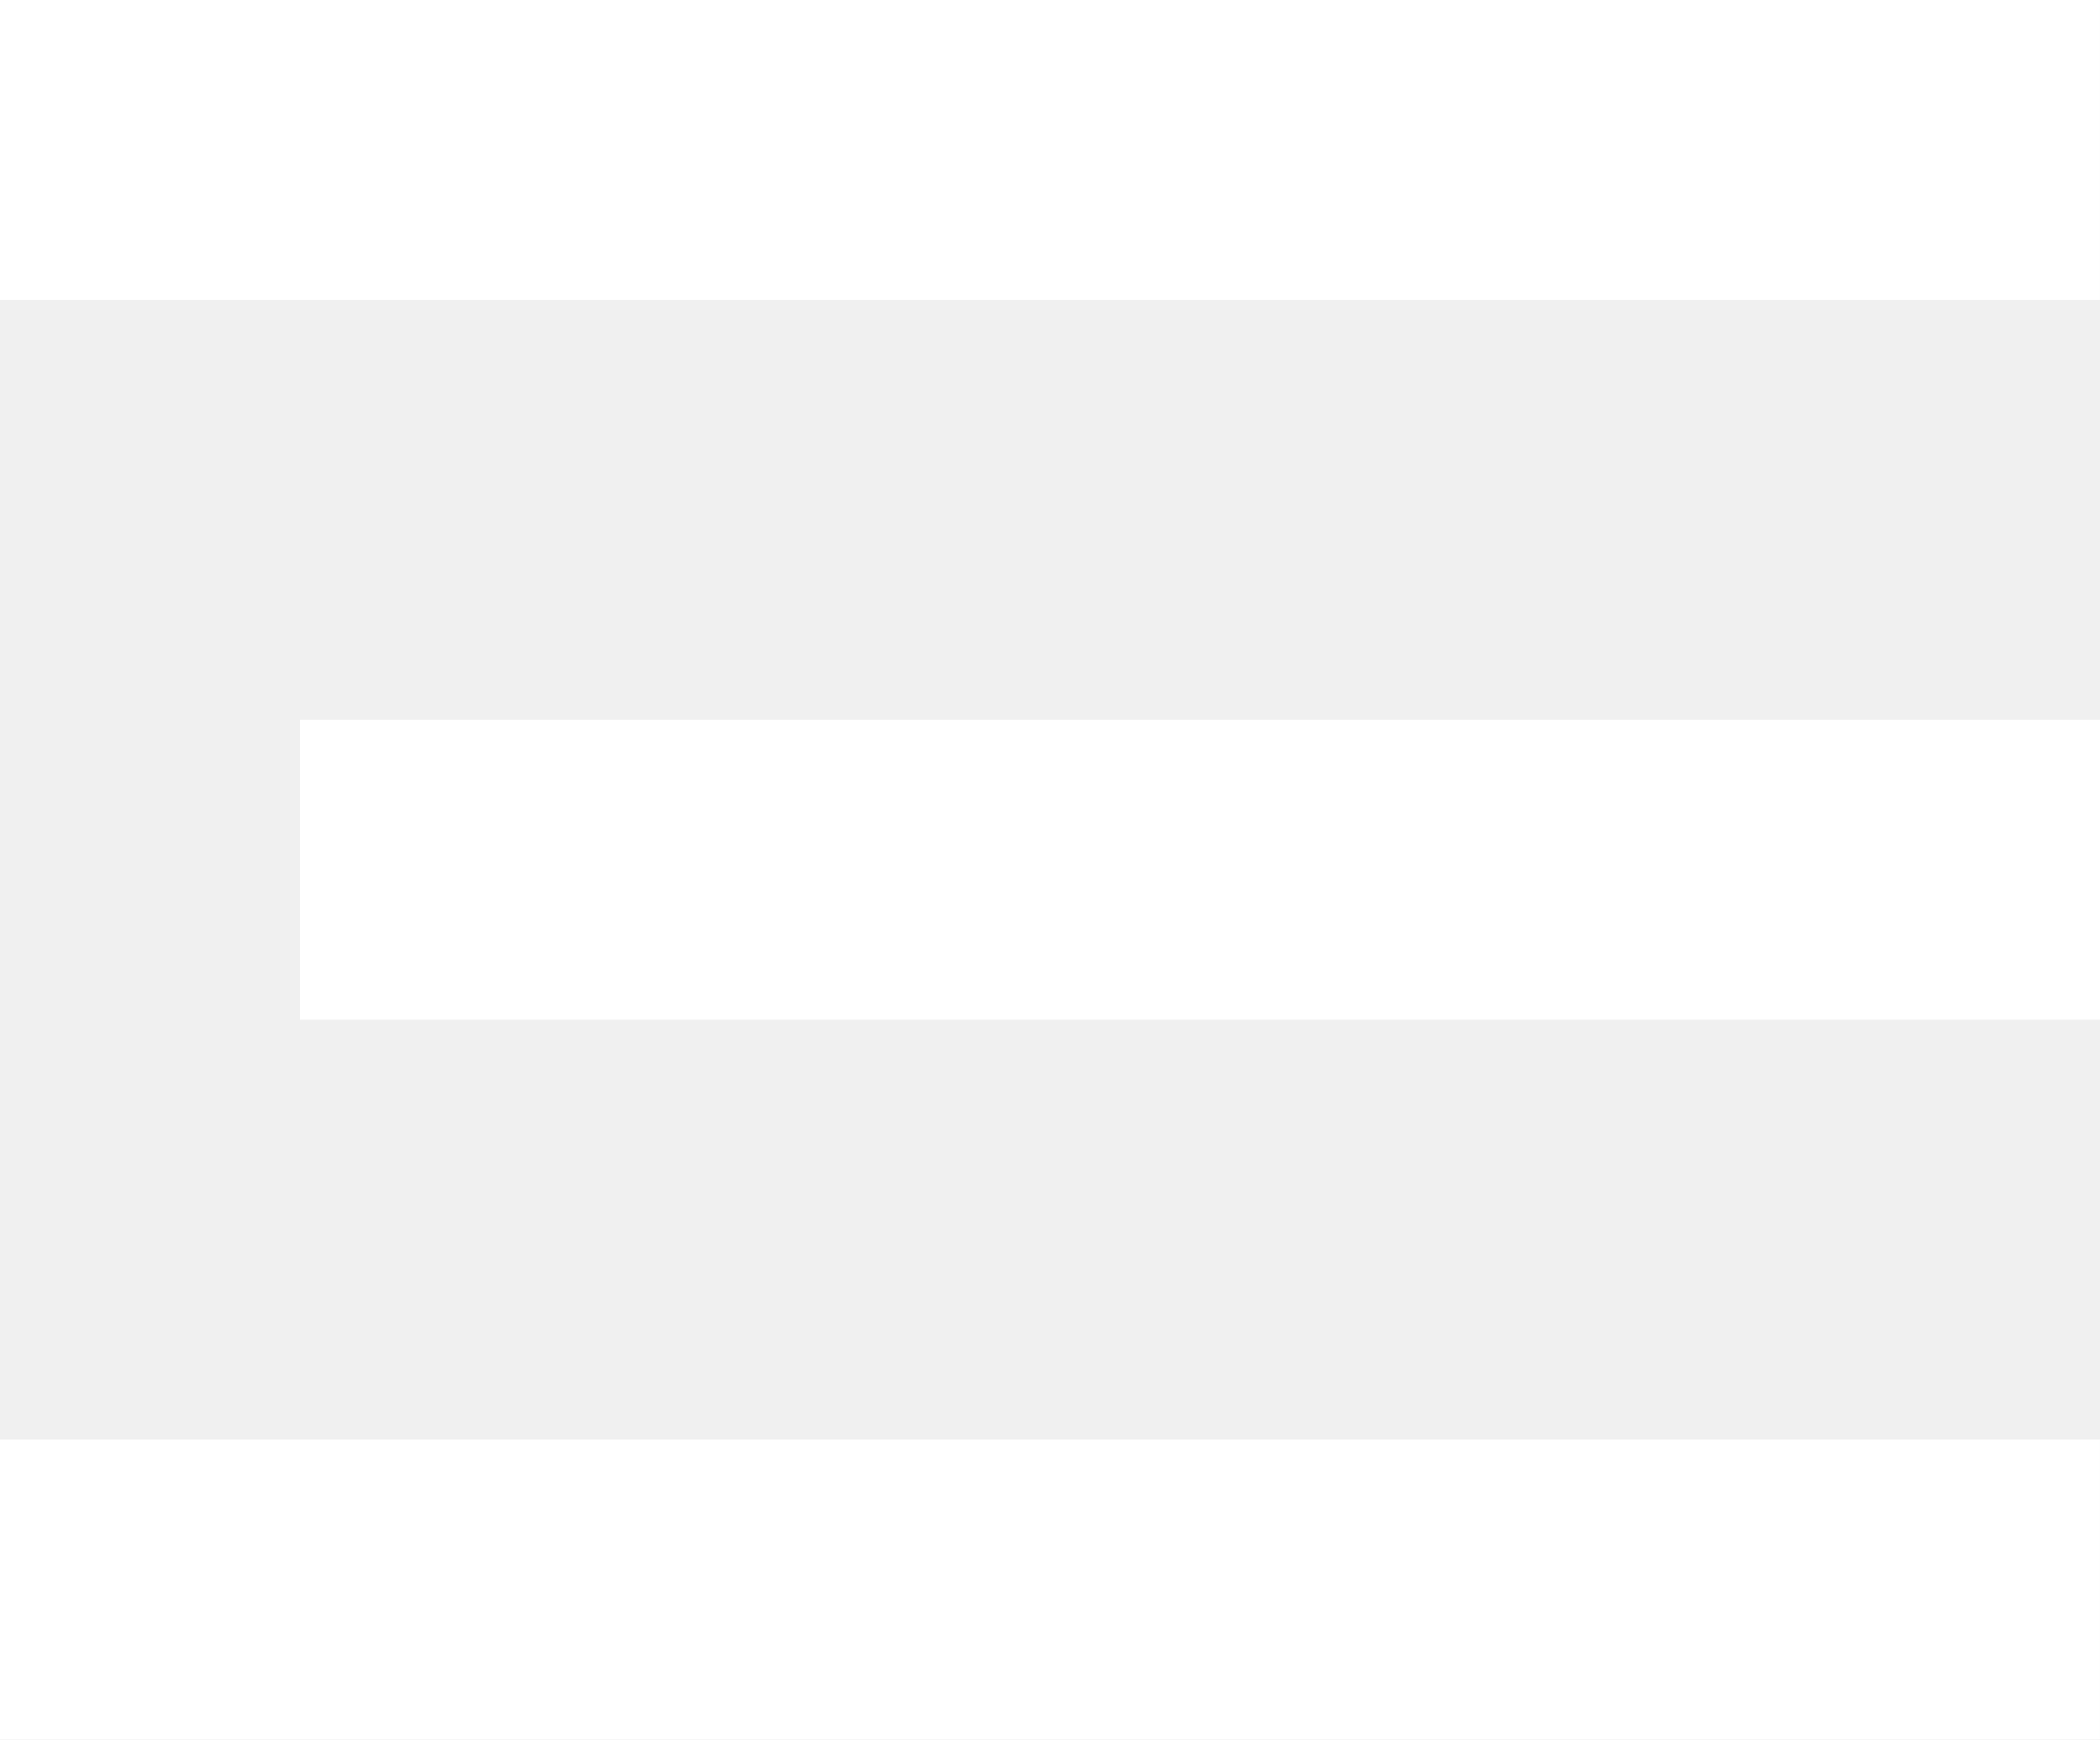
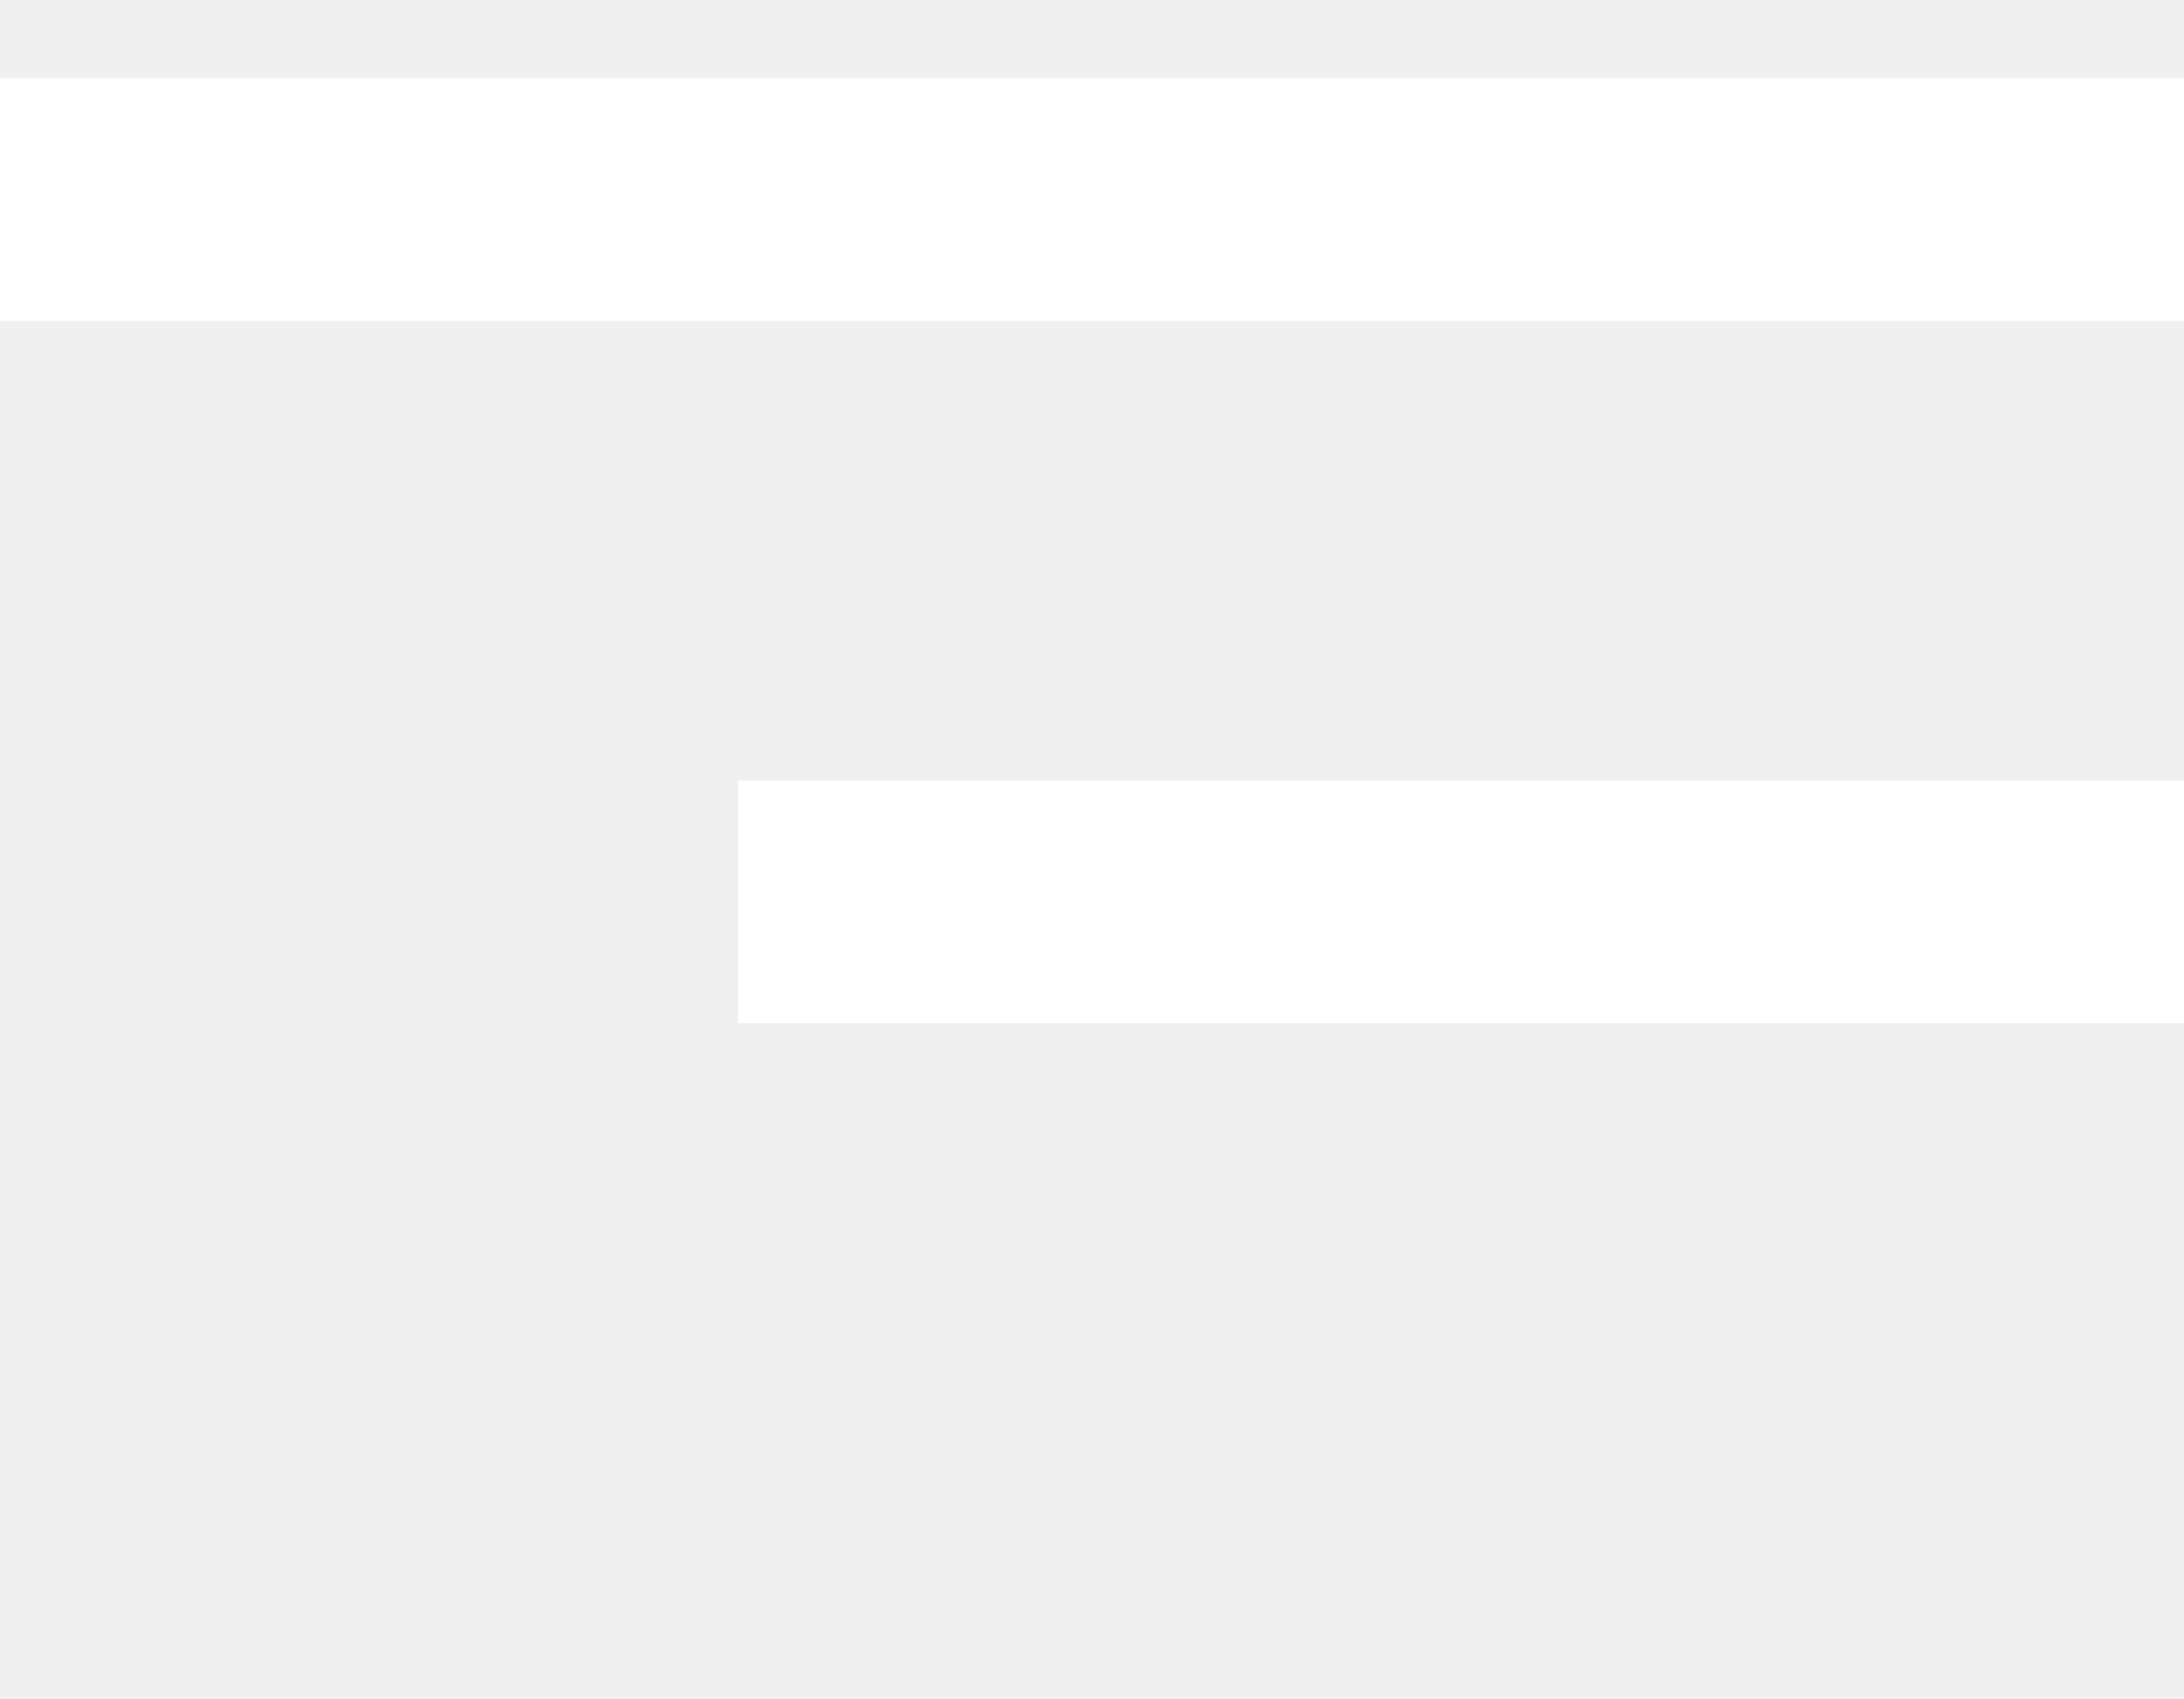
- <svg fill="#ffffff" className="menuIconSVG" viewBox="0 0 9.26 7.673" version="1.1" id="svg8">
+ <svg fill="#ffffff" className="menuIconSVG" viewBox="0 0 9 7" version="1.1" id="svg8">
  <defs id="defs2" />
  <g id="layer1" transform="translate(-26.45833,-74.08333)">
    <g id="g920">
-       <rect id="rect833" width="9.26" height="1.323" x="26.458" y="-75.406" ry="0.265" rx="0" transform="scale(1,-1)" />
-       <rect id="middleRectSVG" className="middleRectSVG" width="7.938" height="1.323" x="27.781" y="-78.581" ry="0.265" rx="0" transform="scale(1,-1)" />
-       <rect id="bottomRectSVG" className="bottomRectSVG" width="9.26" height="1.323" x="26.458" y="-81.756" ry="0.265" rx="0" transform="scale(1,-1)" />
+       <rect id="upperLineSVG" className="upperLineSVG" width="20px" height="1px" x="25.5" y="-75.406" ry="0.265" rx="0" transform="scale(1,-1)" />
+       <rect id="bottomLineSVG" className="bottomLineSVG" width="20px" height="1px" x="29.5" y="-78.3" ry="0.265" rx="0" transform="scale(1,-1)" />
    </g>
  </g>
</svg>
